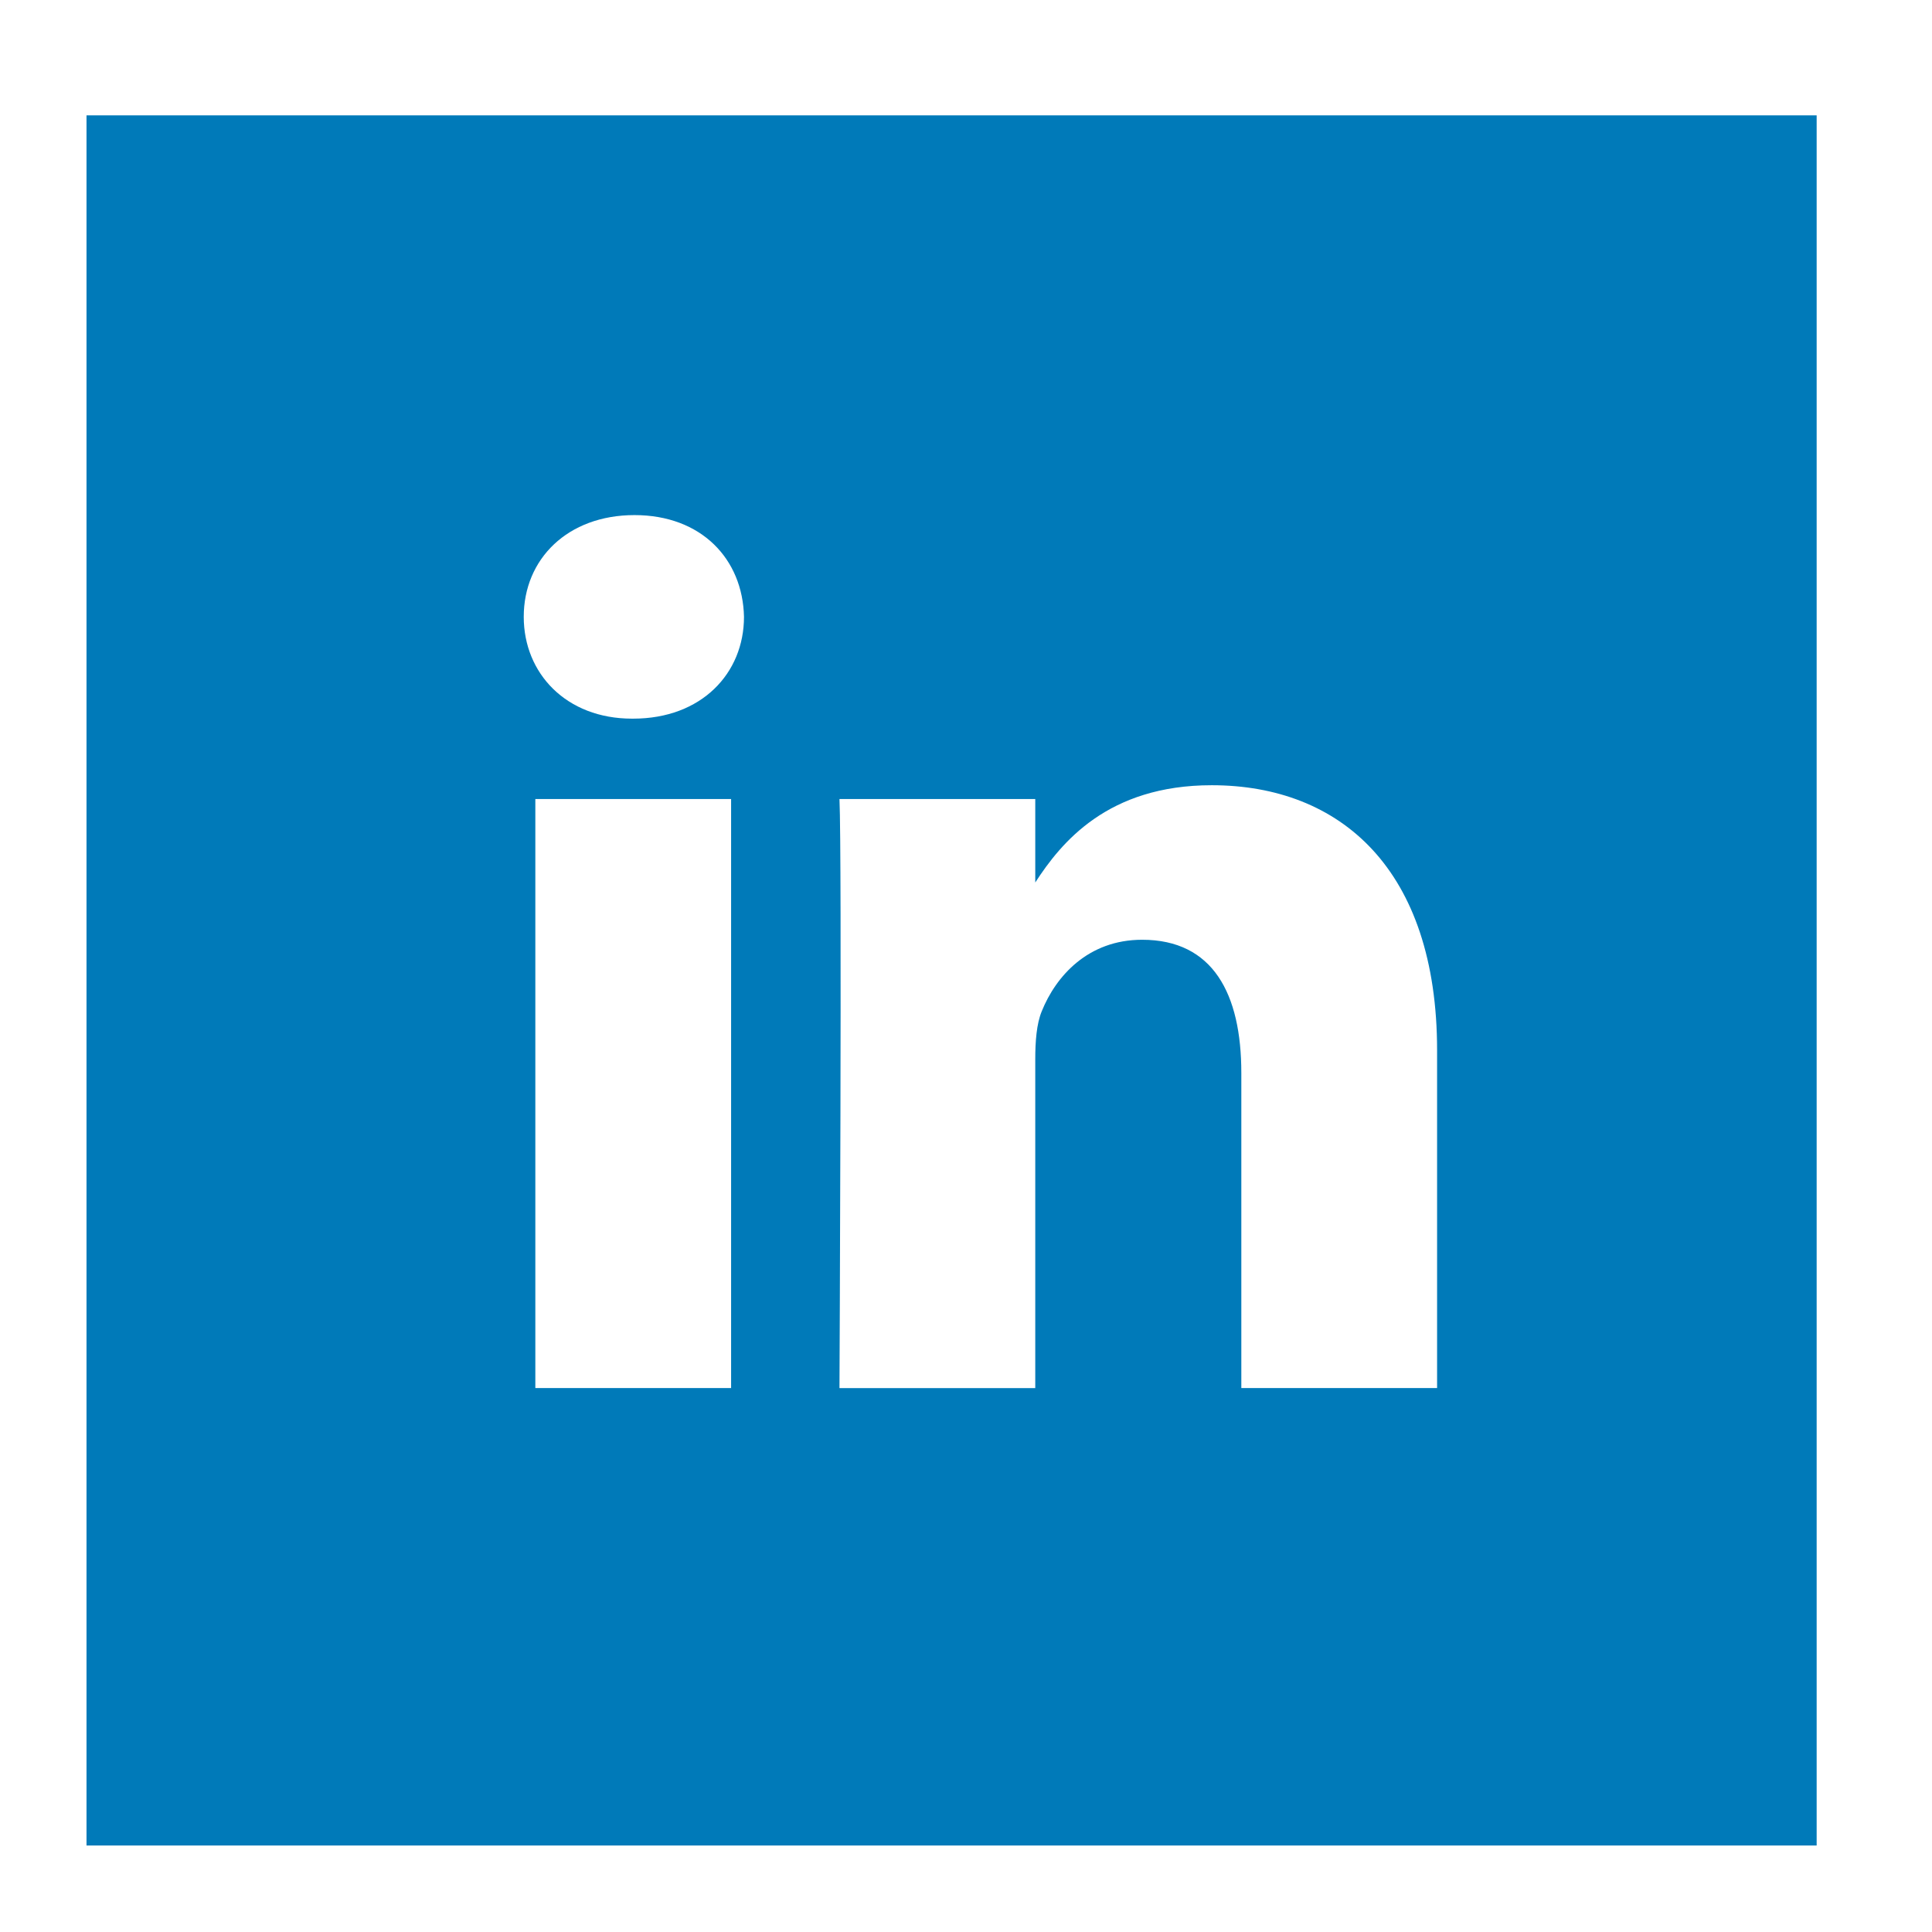
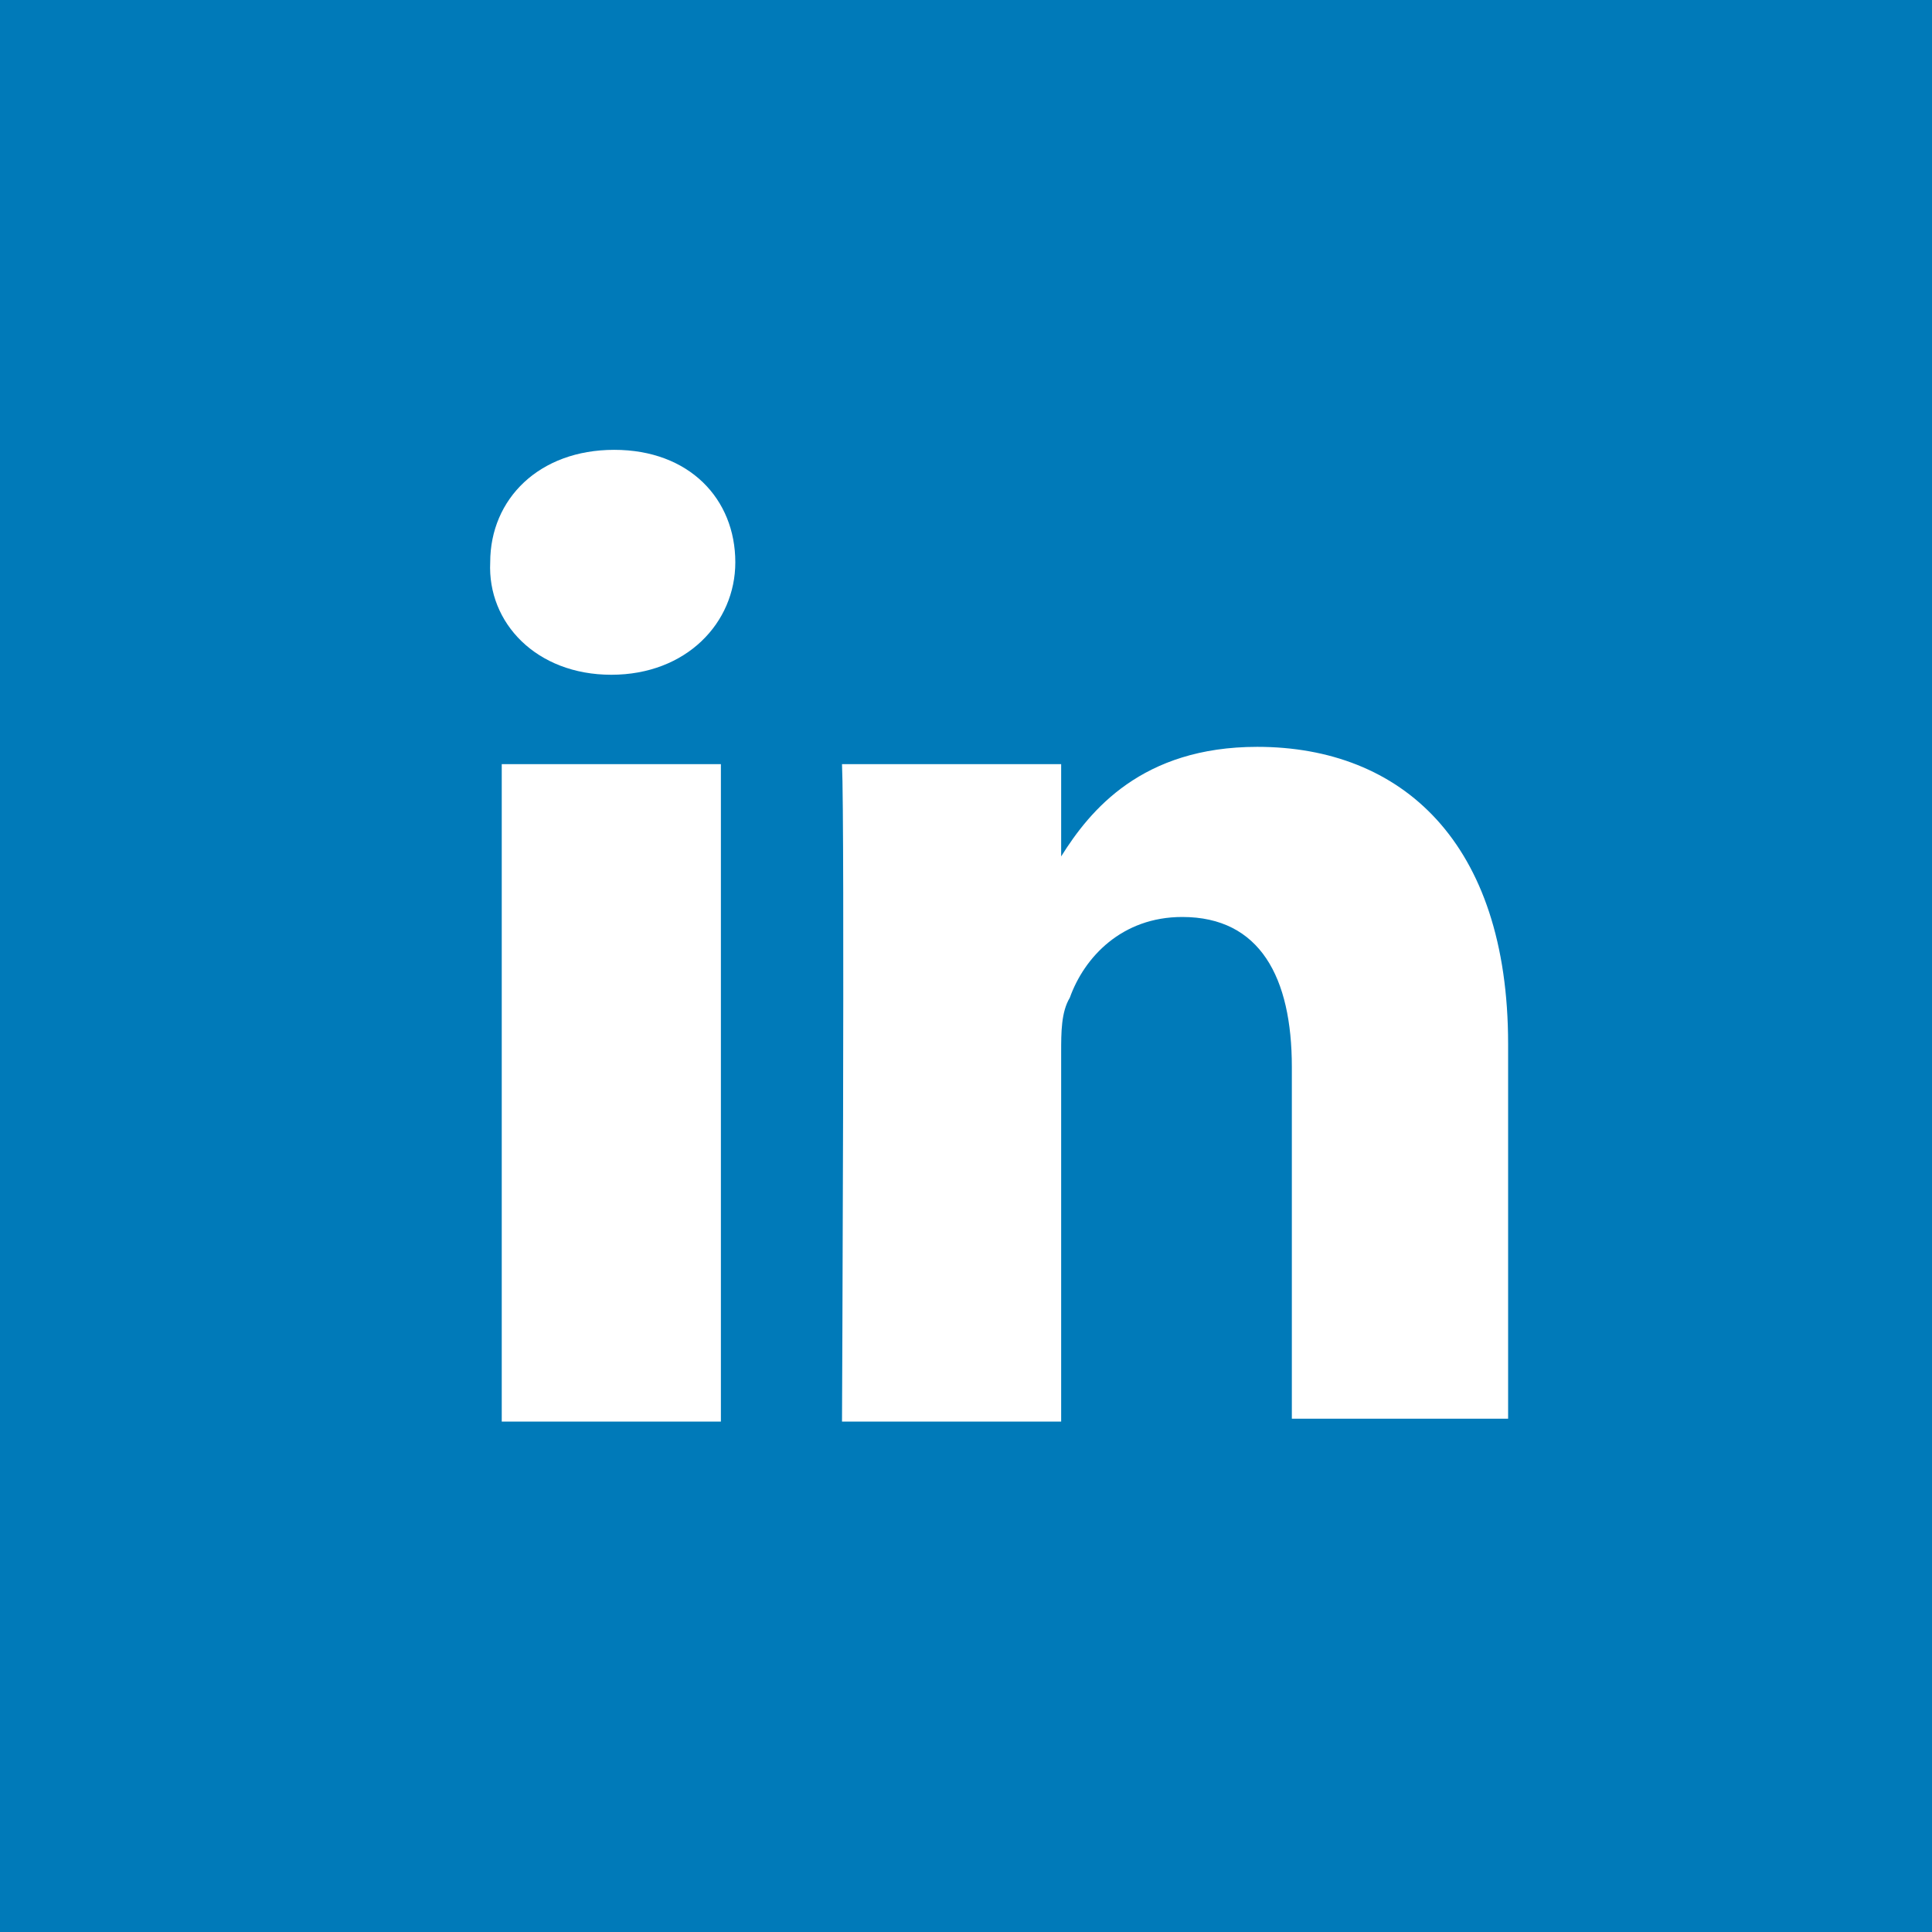
- <svg xmlns="http://www.w3.org/2000/svg" height="67px" id="Layer_1" style="enable-background:new 0 0 67 67;" version="1.1" viewBox="0 0 67 67" width="67px" xml:space="preserve">
-   <path d="M49.837,48.137V36.425c0-6.274-3.35-9.194-7.816-9.194  c-3.604,0-5.219,1.982-6.119,3.373V27.71h-6.79c0.09,1.917,0,20.428,0,20.428h6.79V36.729c0-0.61,0.044-1.22,0.224-1.657  c0.49-1.219,1.607-2.482,3.482-2.482c2.458,0,3.44,1.873,3.44,4.618v10.929H49.837z M21.959,24.922c2.367,0,3.842-1.569,3.842-3.531  c-0.044-2.003-1.475-3.528-3.797-3.528s-3.841,1.525-3.841,3.528c0,1.962,1.474,3.531,3.753,3.531H21.959z M25.354,48.137V27.71  h-6.789v20.427H25.354z M3,4h60v60H3V4z" style="fill-rule:evenodd;clip-rule:evenodd;fill:#007AB9;" />
+ <svg xmlns="http://www.w3.org/2000/svg" version="1.1" id="Layer_1" x="0px" y="0px" viewBox="0 0 67 67" style="enable-background:new 0 0 67 67;" xml:space="preserve">
+   <style type="text/css">
+ 	.st0{fill:#007AB9;}
+ </style>
+   <path class="st0" d="M52.3,49.3V36.2c0-7-3.7-10.3-8.7-10.3c-4,0-5.8,2.2-6.8,3.8v-3.2h-7.6c0.1,2.1,0,22.8,0,22.8h7.6V36.5  c0-0.7,0-1.4,0.3-1.9c0.5-1.4,1.8-2.8,3.9-2.8c2.7,0,3.8,2.1,3.8,5.2v12.2H52.3z M21.2,23.4c2.6,0,4.3-1.8,4.3-3.9  c0-2.2-1.6-3.9-4.2-3.9s-4.3,1.7-4.3,3.9C16.9,21.6,18.6,23.4,21.2,23.4L21.2,23.4z M25,49.3V26.5h-7.6v22.8H25z M0,0h67v67H0V0z" />
</svg>
